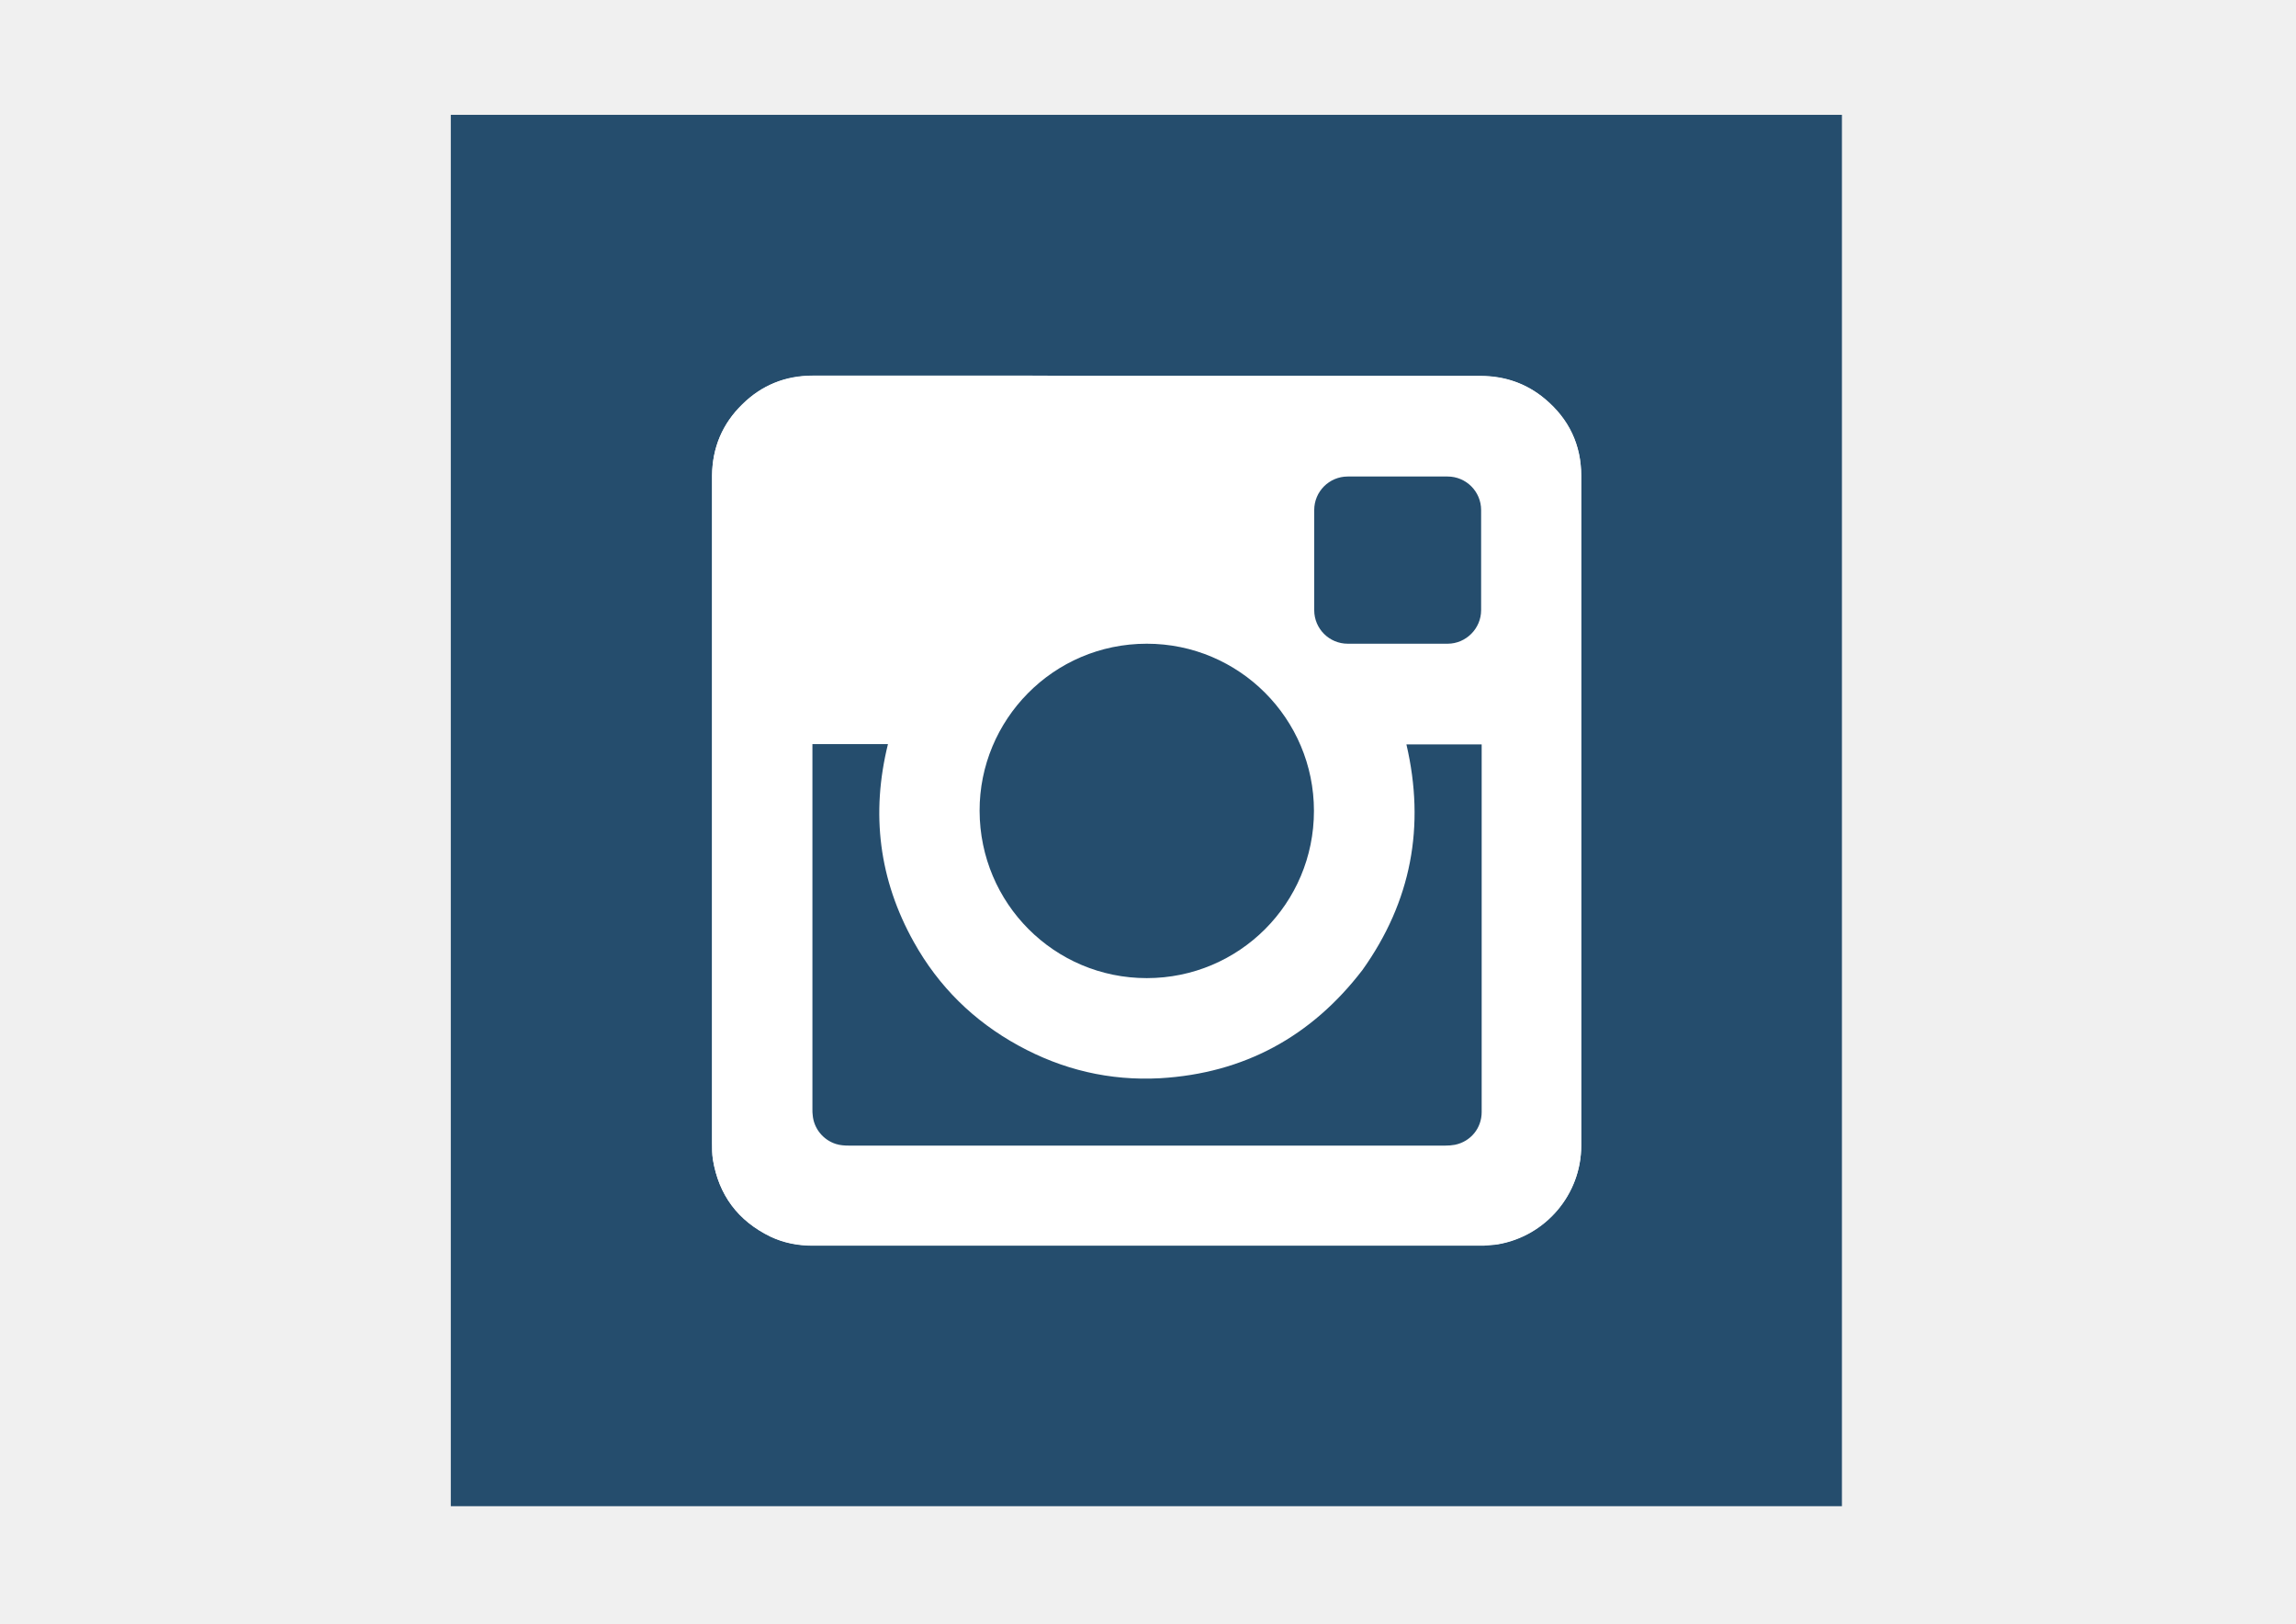
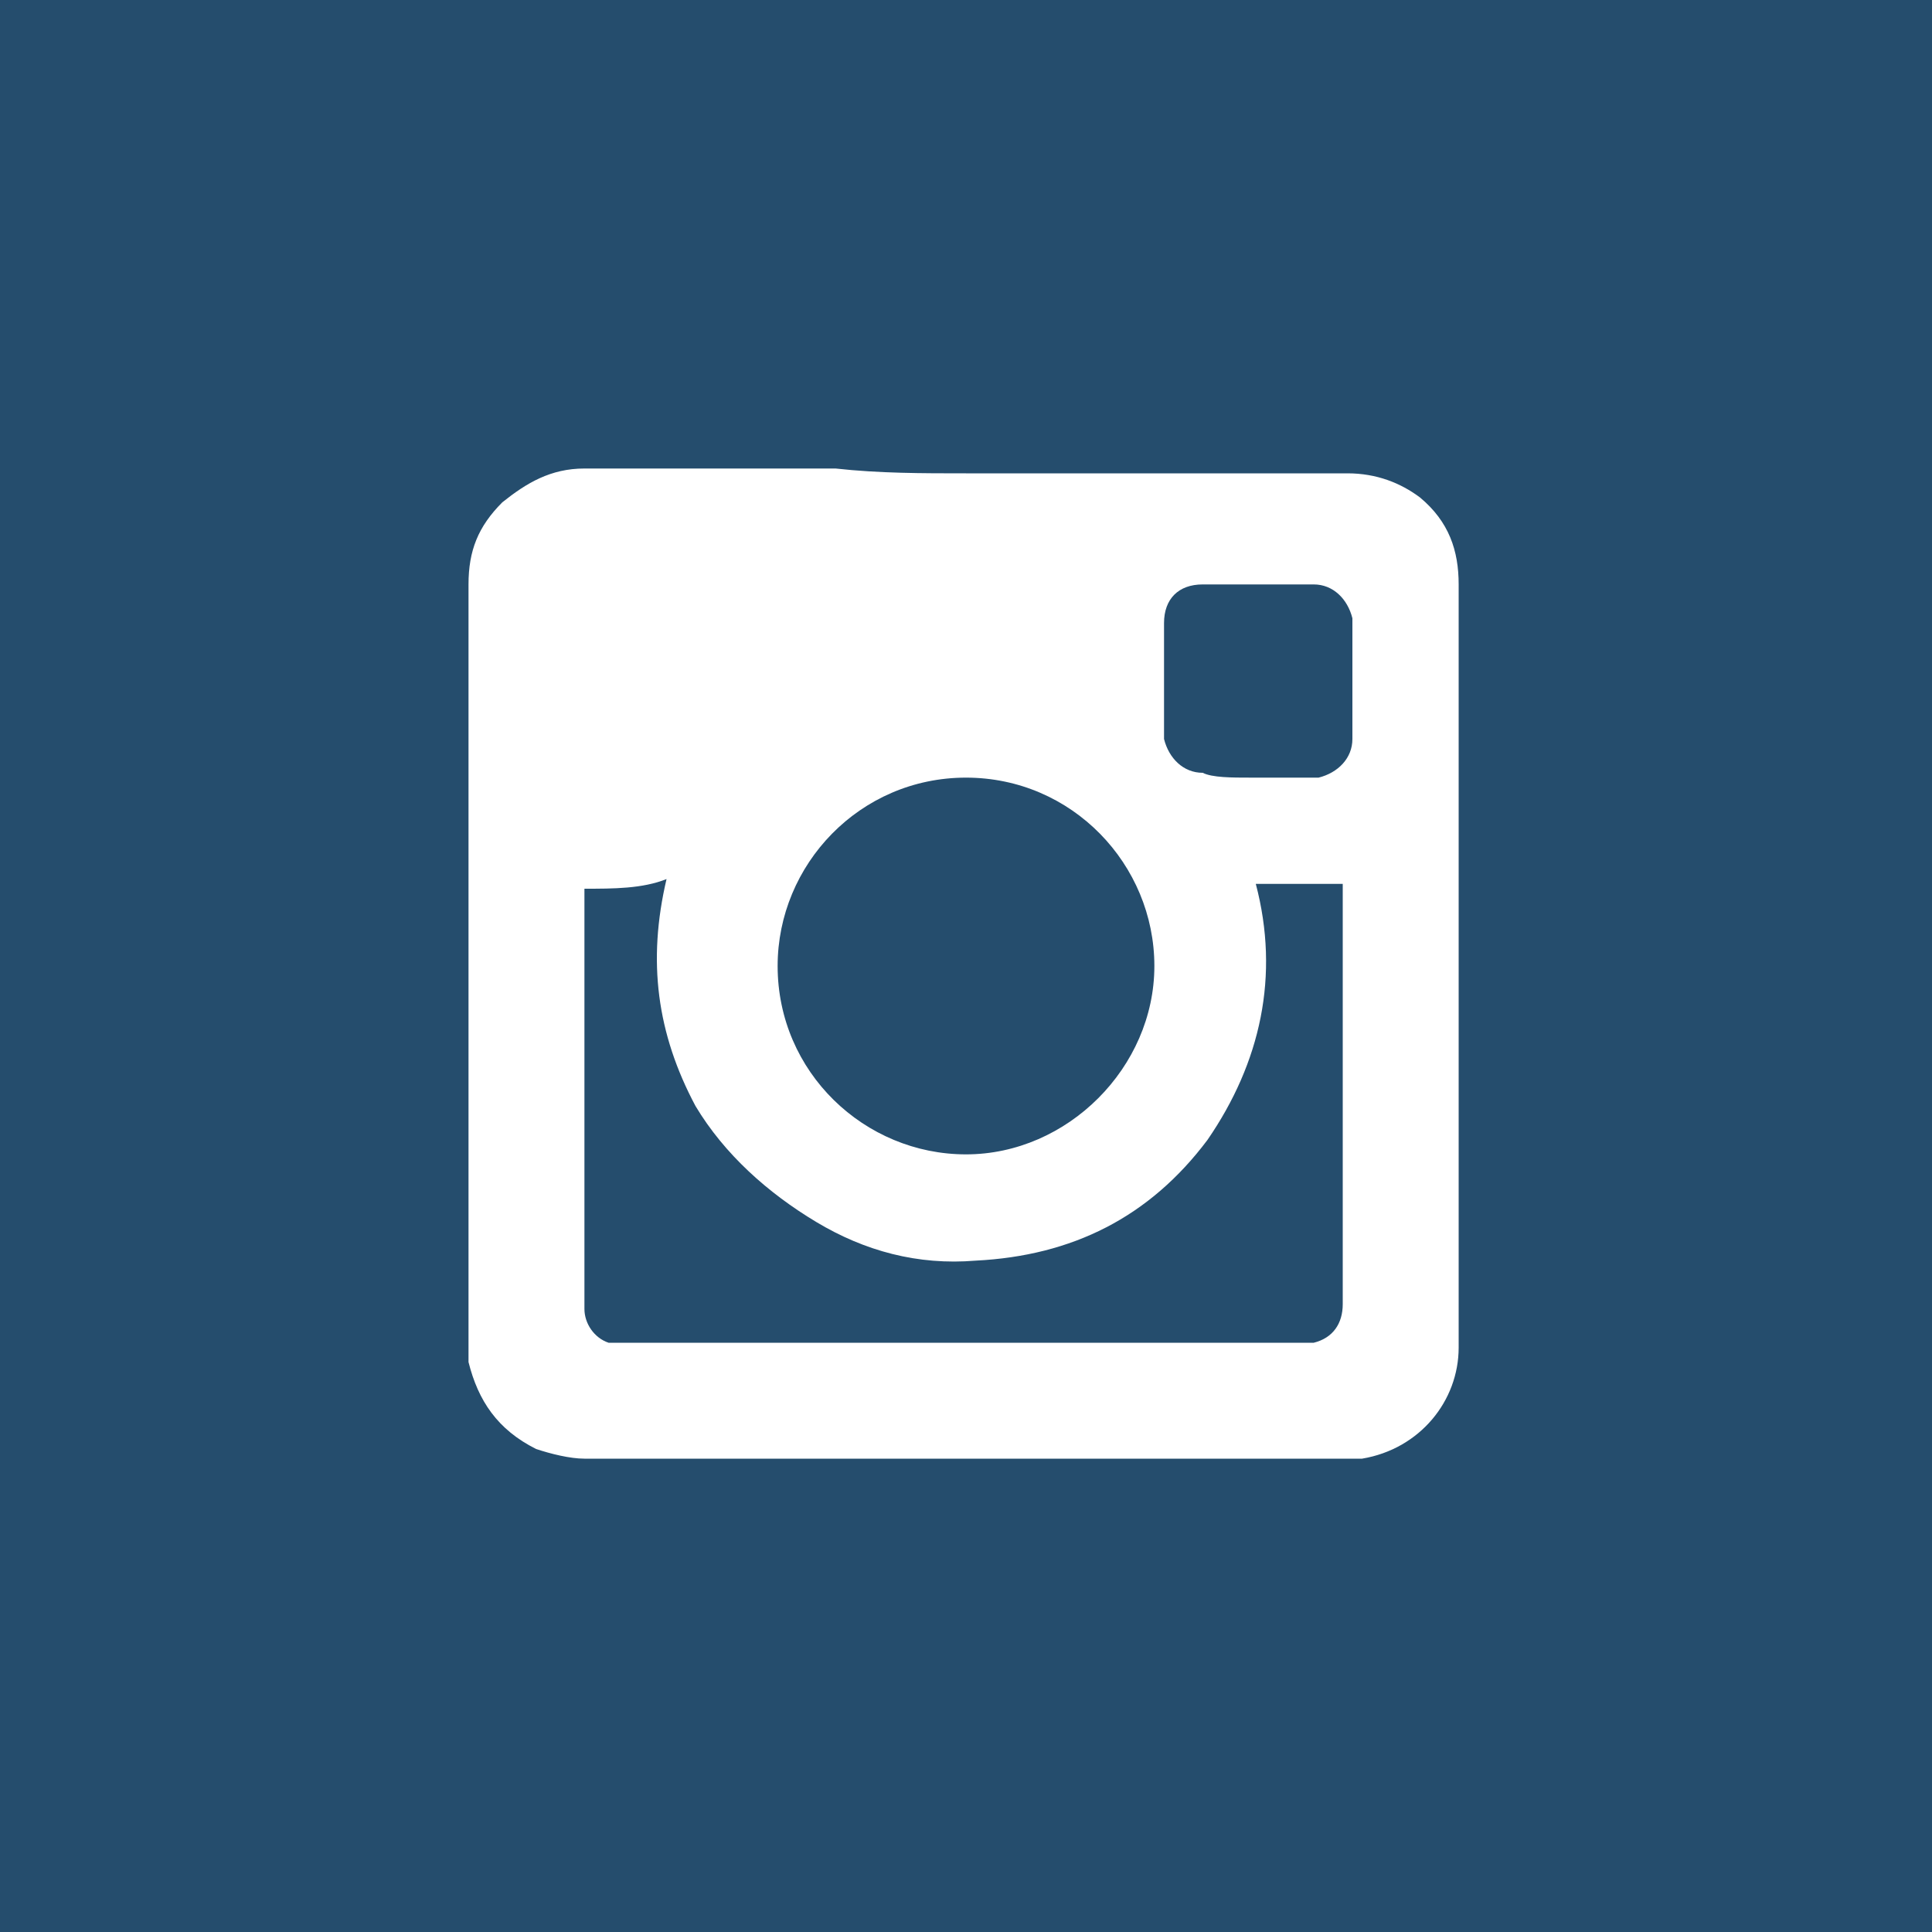
- <svg xmlns="http://www.w3.org/2000/svg" viewBox="0 0 841.9 595.3">
-   <path fill="#254D6D" d="M165.3 42.1h510.1v510.1H165.3z" />
-   <path fill="#FFF" d="M420.5 137.8H297.9c-10 0-18.6 3.5-25.7 10.5-7.3 7.1-11 15.9-11.1 26.1V419c0 2 0 4.1.3 6.1 2.2 13.1 9.2 22.5 21.1 28.3 4.9 2.3 10 3.3 15.4 3.3H544c1.8-.2 3.6-.2 5.3-.5 17.5-3 30.5-18.3 30.5-36.1V174.5c0-11.4-4.6-20.8-13.2-28.1-6.8-5.8-14.8-8.5-23.7-8.5-40.8-.1-81.6-.1-122.4-.1z" />
-   <path fill="#FFF" d="M420.5 137.8h122.4c8.9 0 16.9 2.8 23.7 8.5 8.7 7.3 13.2 16.7 13.2 28.1V420c0 17.7-12.9 33-30.5 36.1-1.8.3-3.5.3-5.3.5H297.9c-5.4 0-10.6-1-15.4-3.3-11.9-5.8-19-15.2-21.1-28.3-.3-2-.3-4.1-.3-6.1V194.5v-20.2c.1-10.2 3.8-19 11.1-26.1 7.1-7 15.8-10.5 25.7-10.5h80.6c14 .1 28 .1 42 .1zm-122.6 135v133.9c0 .7 0 1.3.1 2 .4 5 3.7 9.1 8.5 10.6 1.6.5 3.2.6 4.8.6H530c1.2 0 2.3 0 3.5-.3 5.8-1.2 9.7-6.1 9.8-12v-24.2-109-1.6h-27.6c7.1 30 1.8 57.6-16.1 82.7-18.7 24.4-43.4 37.9-74.2 39.7-18.4 1.1-35.8-3.1-52-12-16.3-9-29.2-21.6-38.3-37.9-12.7-22.9-15.8-47.1-9.5-72.6-9.3.1-18.4.1-27.7.1zM420.5 236c-34.4.1-61.4 28-61.3 61.3.1 33.9 27.4 61.3 61.3 61.3s61.3-27.4 61.3-61.3-27.4-61.3-61.3-61.3zm91.9 0h18.2c.8 0 1.6 0 2.4-.2 6.1-1.1 10.2-6 10.2-12.2V187c0-.7 0-1.3-.1-2-1.1-6.2-6-10.3-12.3-10.3h-36.4c-7.1 0-12.5 5.3-12.5 12.4v36.5c0 .6 0 1.2.1 1.7 1 6.8 6.9 10.8 12.3 10.7 6-.1 12 0 18.1 0z" />
-   <path fill="#254D6D" d="M297.9 272.8h27.7c-6.3 25.5-3.3 49.7 9.5 72.6 9.1 16.3 21.9 28.9 38.3 37.9 16.2 8.9 33.5 13 52 12 30.8-1.8 55.5-15.3 74.2-39.7 17.9-25.1 23.1-52.7 16.1-82.7h27.6V407.7c0 5.9-4 10.8-9.8 12-1.1.2-2.3.3-3.5.3H311.3c-1.6 0-3.2-.1-4.8-.6-4.7-1.5-8.1-5.7-8.5-10.6-.1-.7-.1-1.3-.1-2V274.5v-1.7z" />
-   <path fill="#254D6D" d="M420.5 236c33.9 0 61.3 27.5 61.3 61.3 0 33.9-27.4 61.3-61.3 61.3s-61.2-27.4-61.3-61.3c-.1-33.3 26.9-61.3 61.3-61.3z" />
-   <path fill="#FFF" d="M512.4 236c-6.1 0-12.1-.1-18.2 0-5.4.1-11.3-3.8-12.3-10.7-.1-.6-.1-1.2-.1-1.7v-36.5c0-7.1 5.4-12.4 12.5-12.4h36.4c6.3 0 11.2 4.2 12.3 10.3.1.6.1 1.3.1 2v36.6c0 6.2-4.1 11.1-10.2 12.2-.8.1-1.6.2-2.4.2h-18.1z" />
-   <path fill="#254D6D" d="M530.8 236h-36.6c-6.8 0-12.3-5.5-12.3-12.3V187c0-6.8 5.5-12.3 12.3-12.3h36.6c6.8 0 12.3 5.5 12.3 12.3v36.7c0 6.7-5.5 12.3-12.3 12.3z" />
+ <svg xmlns="http://www.w3.org/2000/svg" id="Layer_1" viewBox="0 0 40 40">
+   <style>.st0{fill:#254D6D;} .st1{fill:#FFFFFF;}</style>
+   <g id="Page-1">
+     <g id="instagram_hover">
+       <path id="bg" class="st0" d="M0 0h40v40H0V0z" />
+       <path id="icon" class="st1" d="M20 9.8h7.9c.6 0 1.1.2 1.5.5.6.5.8 1.1.8 1.8v15.8c0 1.1-.8 2.1-2 2.3H12.1c-.3 0-.7-.1-1-.2-.8-.4-1.2-1-1.4-1.8V12.1c0-.7.2-1.2.7-1.7.5-.4 1-.7 1.7-.7h5.2c.9.1 1.8.1 2.7.1zm-7.9 8.6v8.7c0 .3.2.6.5.7H27.2c.4-.1.6-.4.6-.8v-8.7H26c.5 1.9.1 3.7-1 5.3-1.2 1.6-2.8 2.4-4.8 2.5-1.2.1-2.3-.2-3.3-.8-1-.6-1.9-1.4-2.5-2.4-.8-1.5-1-3-.6-4.7-.5.2-1.1.2-1.7.2zm7.9-2.3c-2.2 0-3.9 1.8-3.9 3.9 0 2.2 1.8 3.9 3.9 3.9s3.9-1.8 3.9-3.9-1.7-3.9-3.9-3.9zm5.9 0h1.4c.4-.1.7-.4.7-.8v-2.4-.1c-.1-.4-.4-.7-.8-.7h-2.3c-.5 0-.8.3-.8.8v2.4c.1.4.4.7.8.7.2.1.6.1 1 .1z" />
+     </g>
+   </g>
</svg>
